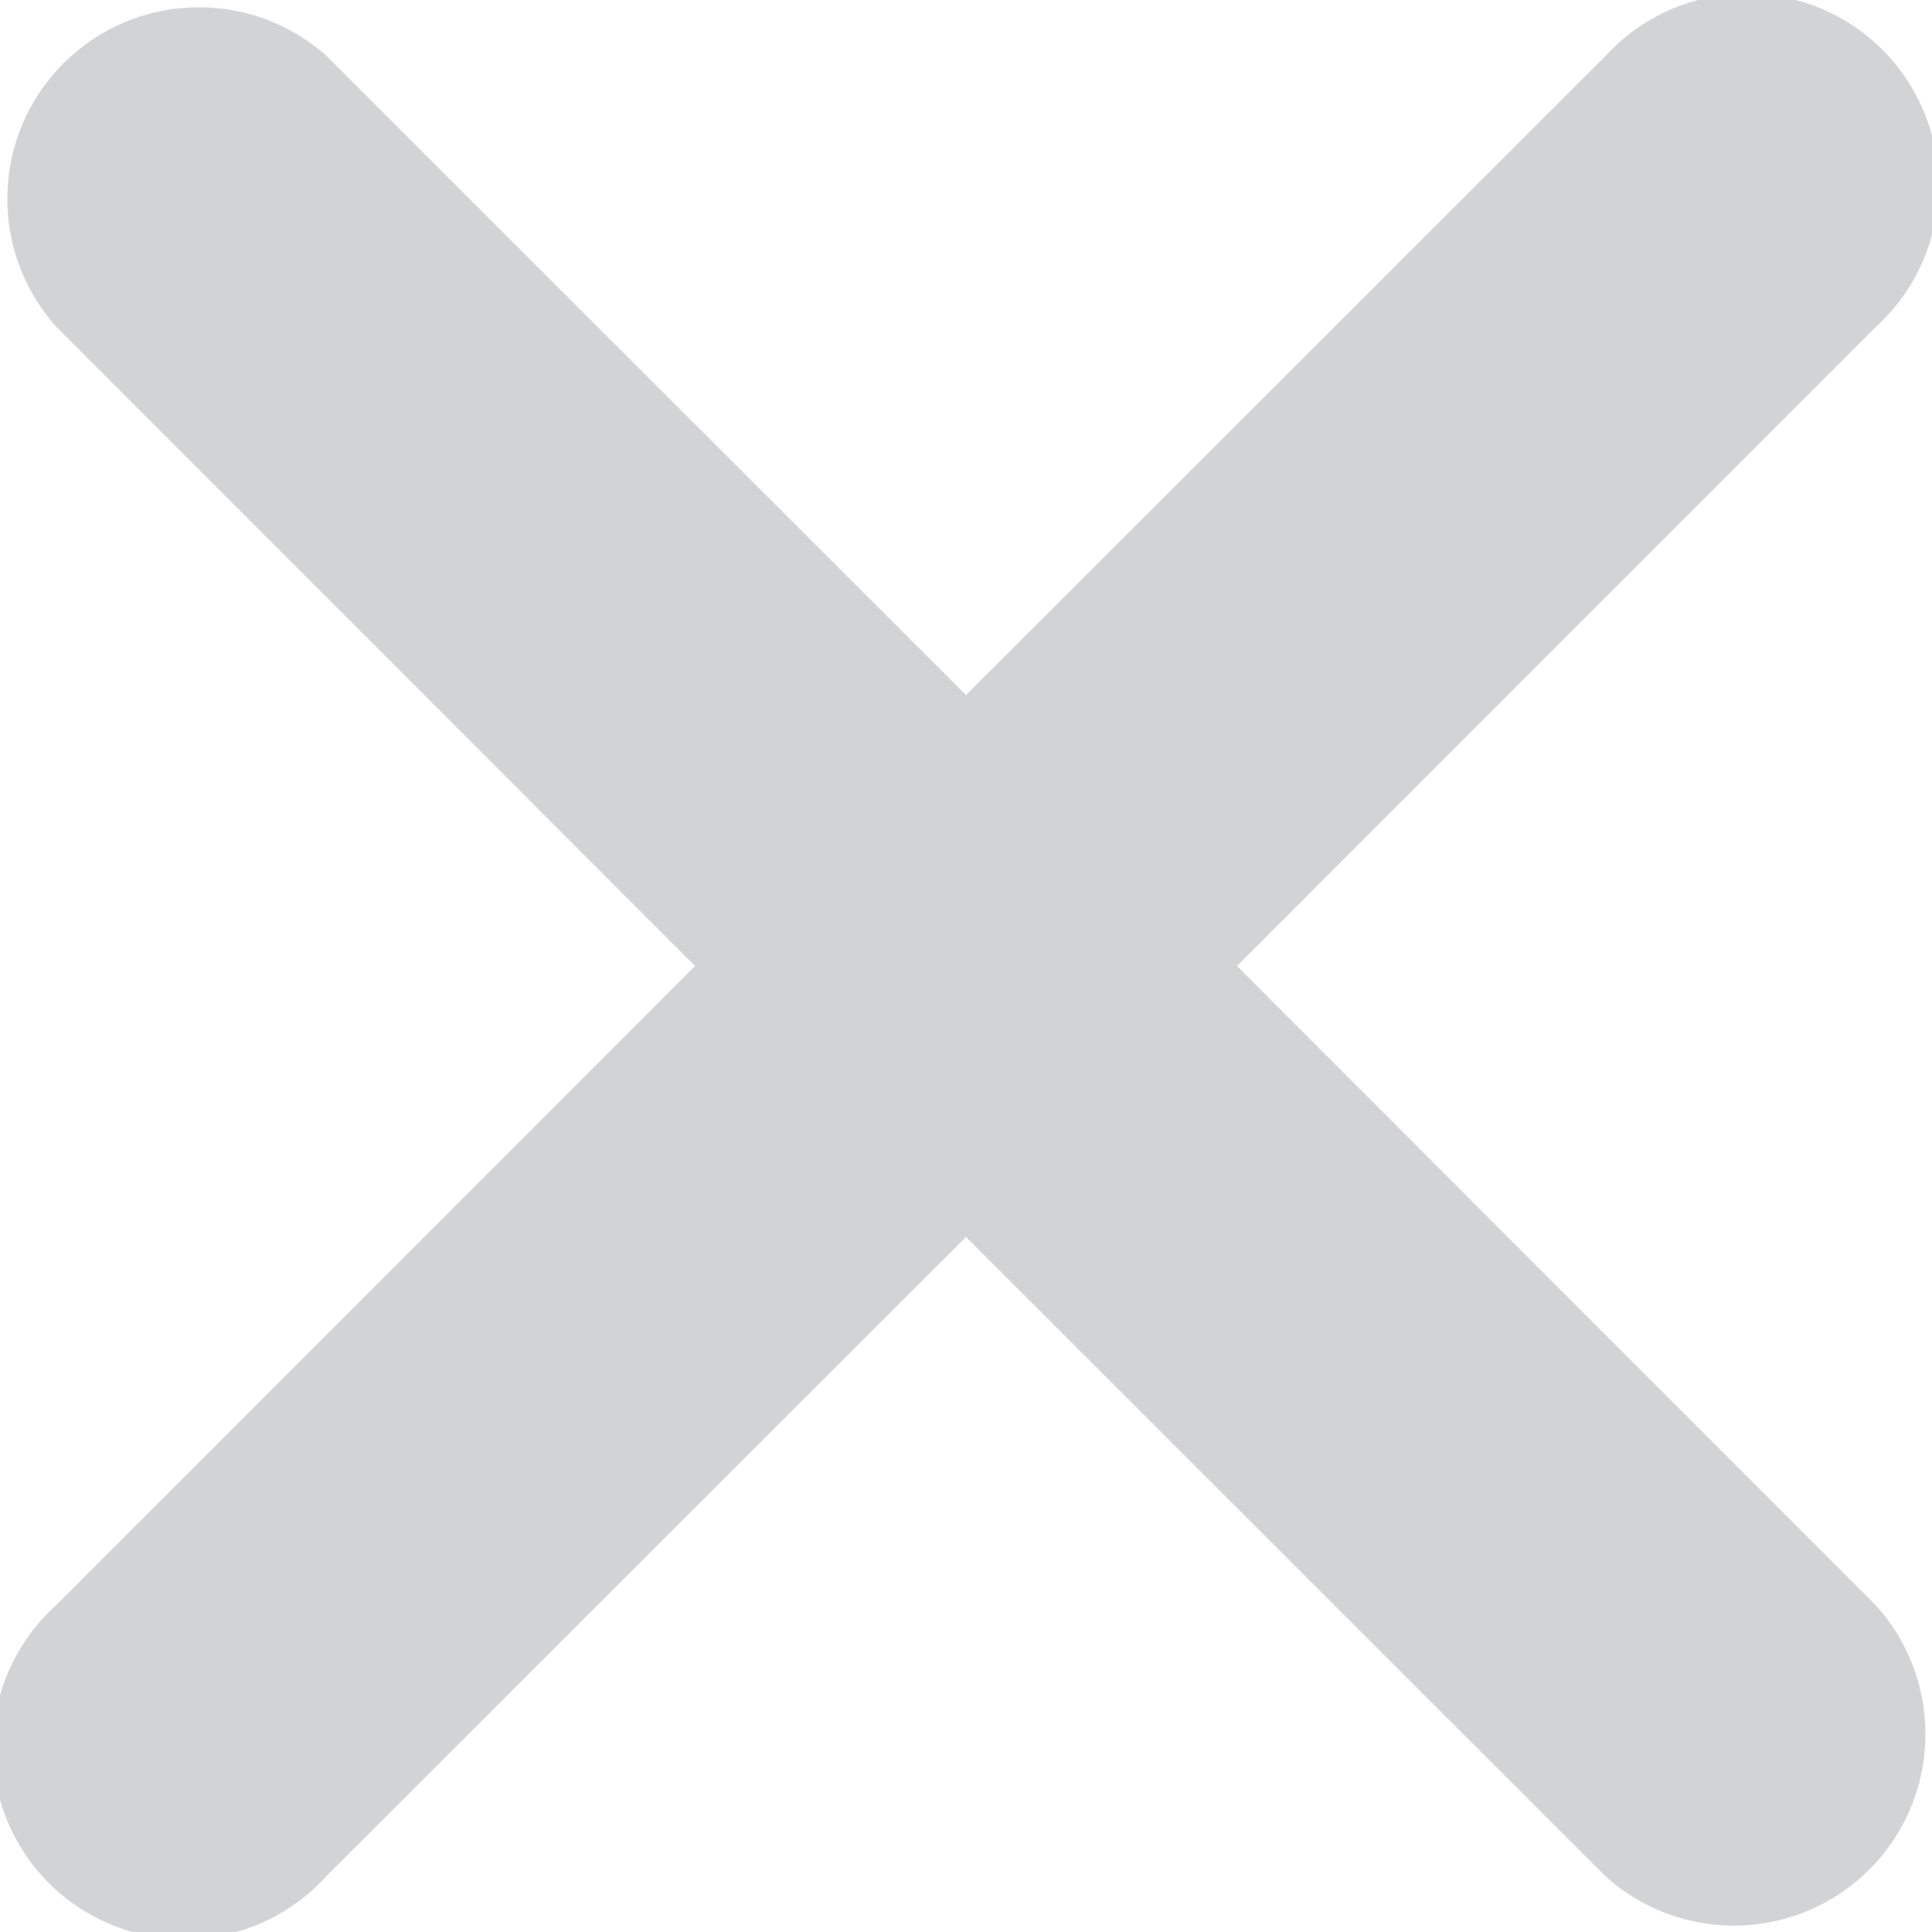
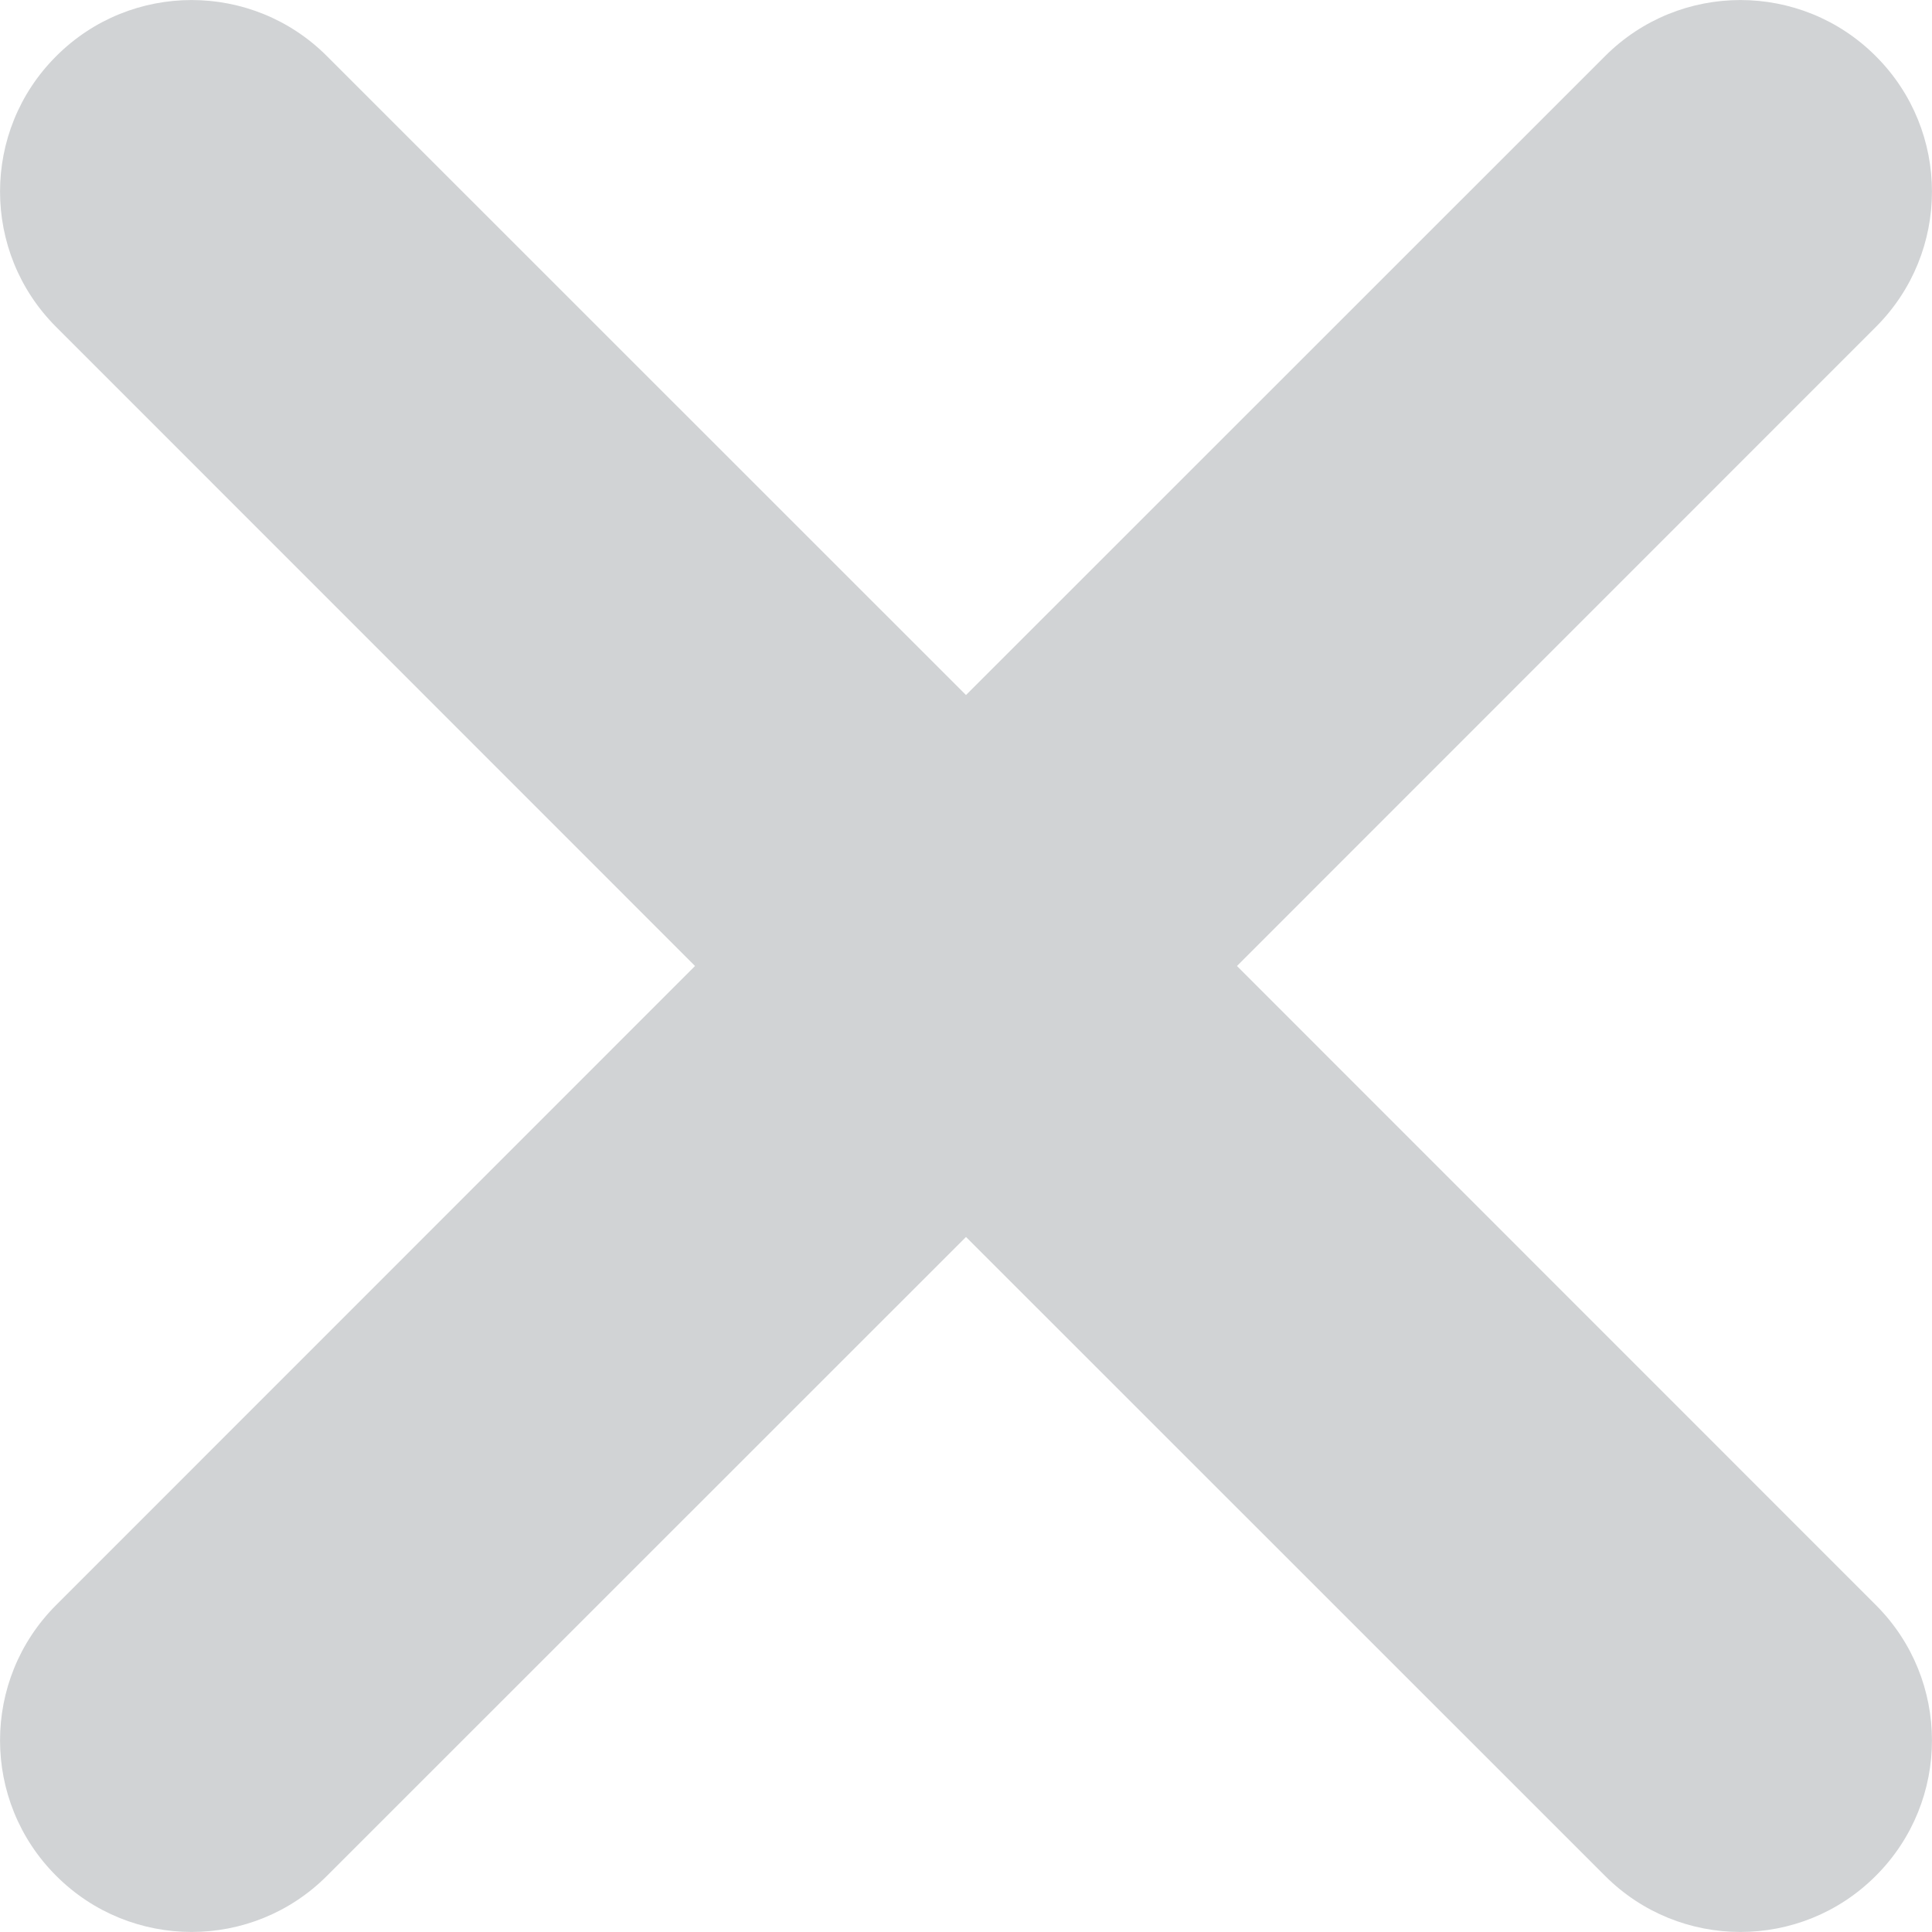
- <svg xmlns="http://www.w3.org/2000/svg" width="12" height="12">
-   <path d="M4.317 6L.35 9.969a1.19 1.19 0 101.68 1.681L6 7.683l3.969 3.968A1.19 1.19 0 0011.65 9.97L7.683 6l3.968-3.969A1.19 1.19 0 109.97.35L6 4.317 2.031.35A1.19 1.19 0 00.35 2.03L4.317 6z" fill="#D1D3D5" fill-rule="evenodd" />
+ <svg xmlns="http://www.w3.org/2000/svg" width="12px" height="12px" viewBox="0 0 12 12" version="1.1">
+   <defs />
+   <g id="Symbols" stroke="none" stroke-width="1" fill="none" fill-rule="evenodd">
+     <g id="Search-Bar" transform="translate(-303, -20)" fill="#D1D3D5">
+       <path d="M307.317,26 L303.349,29.969 C302.884,30.433 302.884,31.187 303.349,31.651 C303.813,32.116 304.567,32.116 305.031,31.651 L309,27.683 L312.969,31.651 C313.433,32.116 314.187,32.116 314.651,31.651 C315.116,31.187 315.116,30.433 314.651,29.969 L310.683,26 L314.651,22.031 C315.116,21.567 315.116,20.813 314.651,20.349 C314.187,19.884 313.433,19.884 312.969,20.349 L309,24.317 L305.031,20.349 C304.567,19.884 303.813,19.884 303.349,20.349 C302.884,20.813 302.884,21.567 303.349,22.031 L307.317,26 Z" id="Close" />
+     </g>
+   </g>
</svg>
